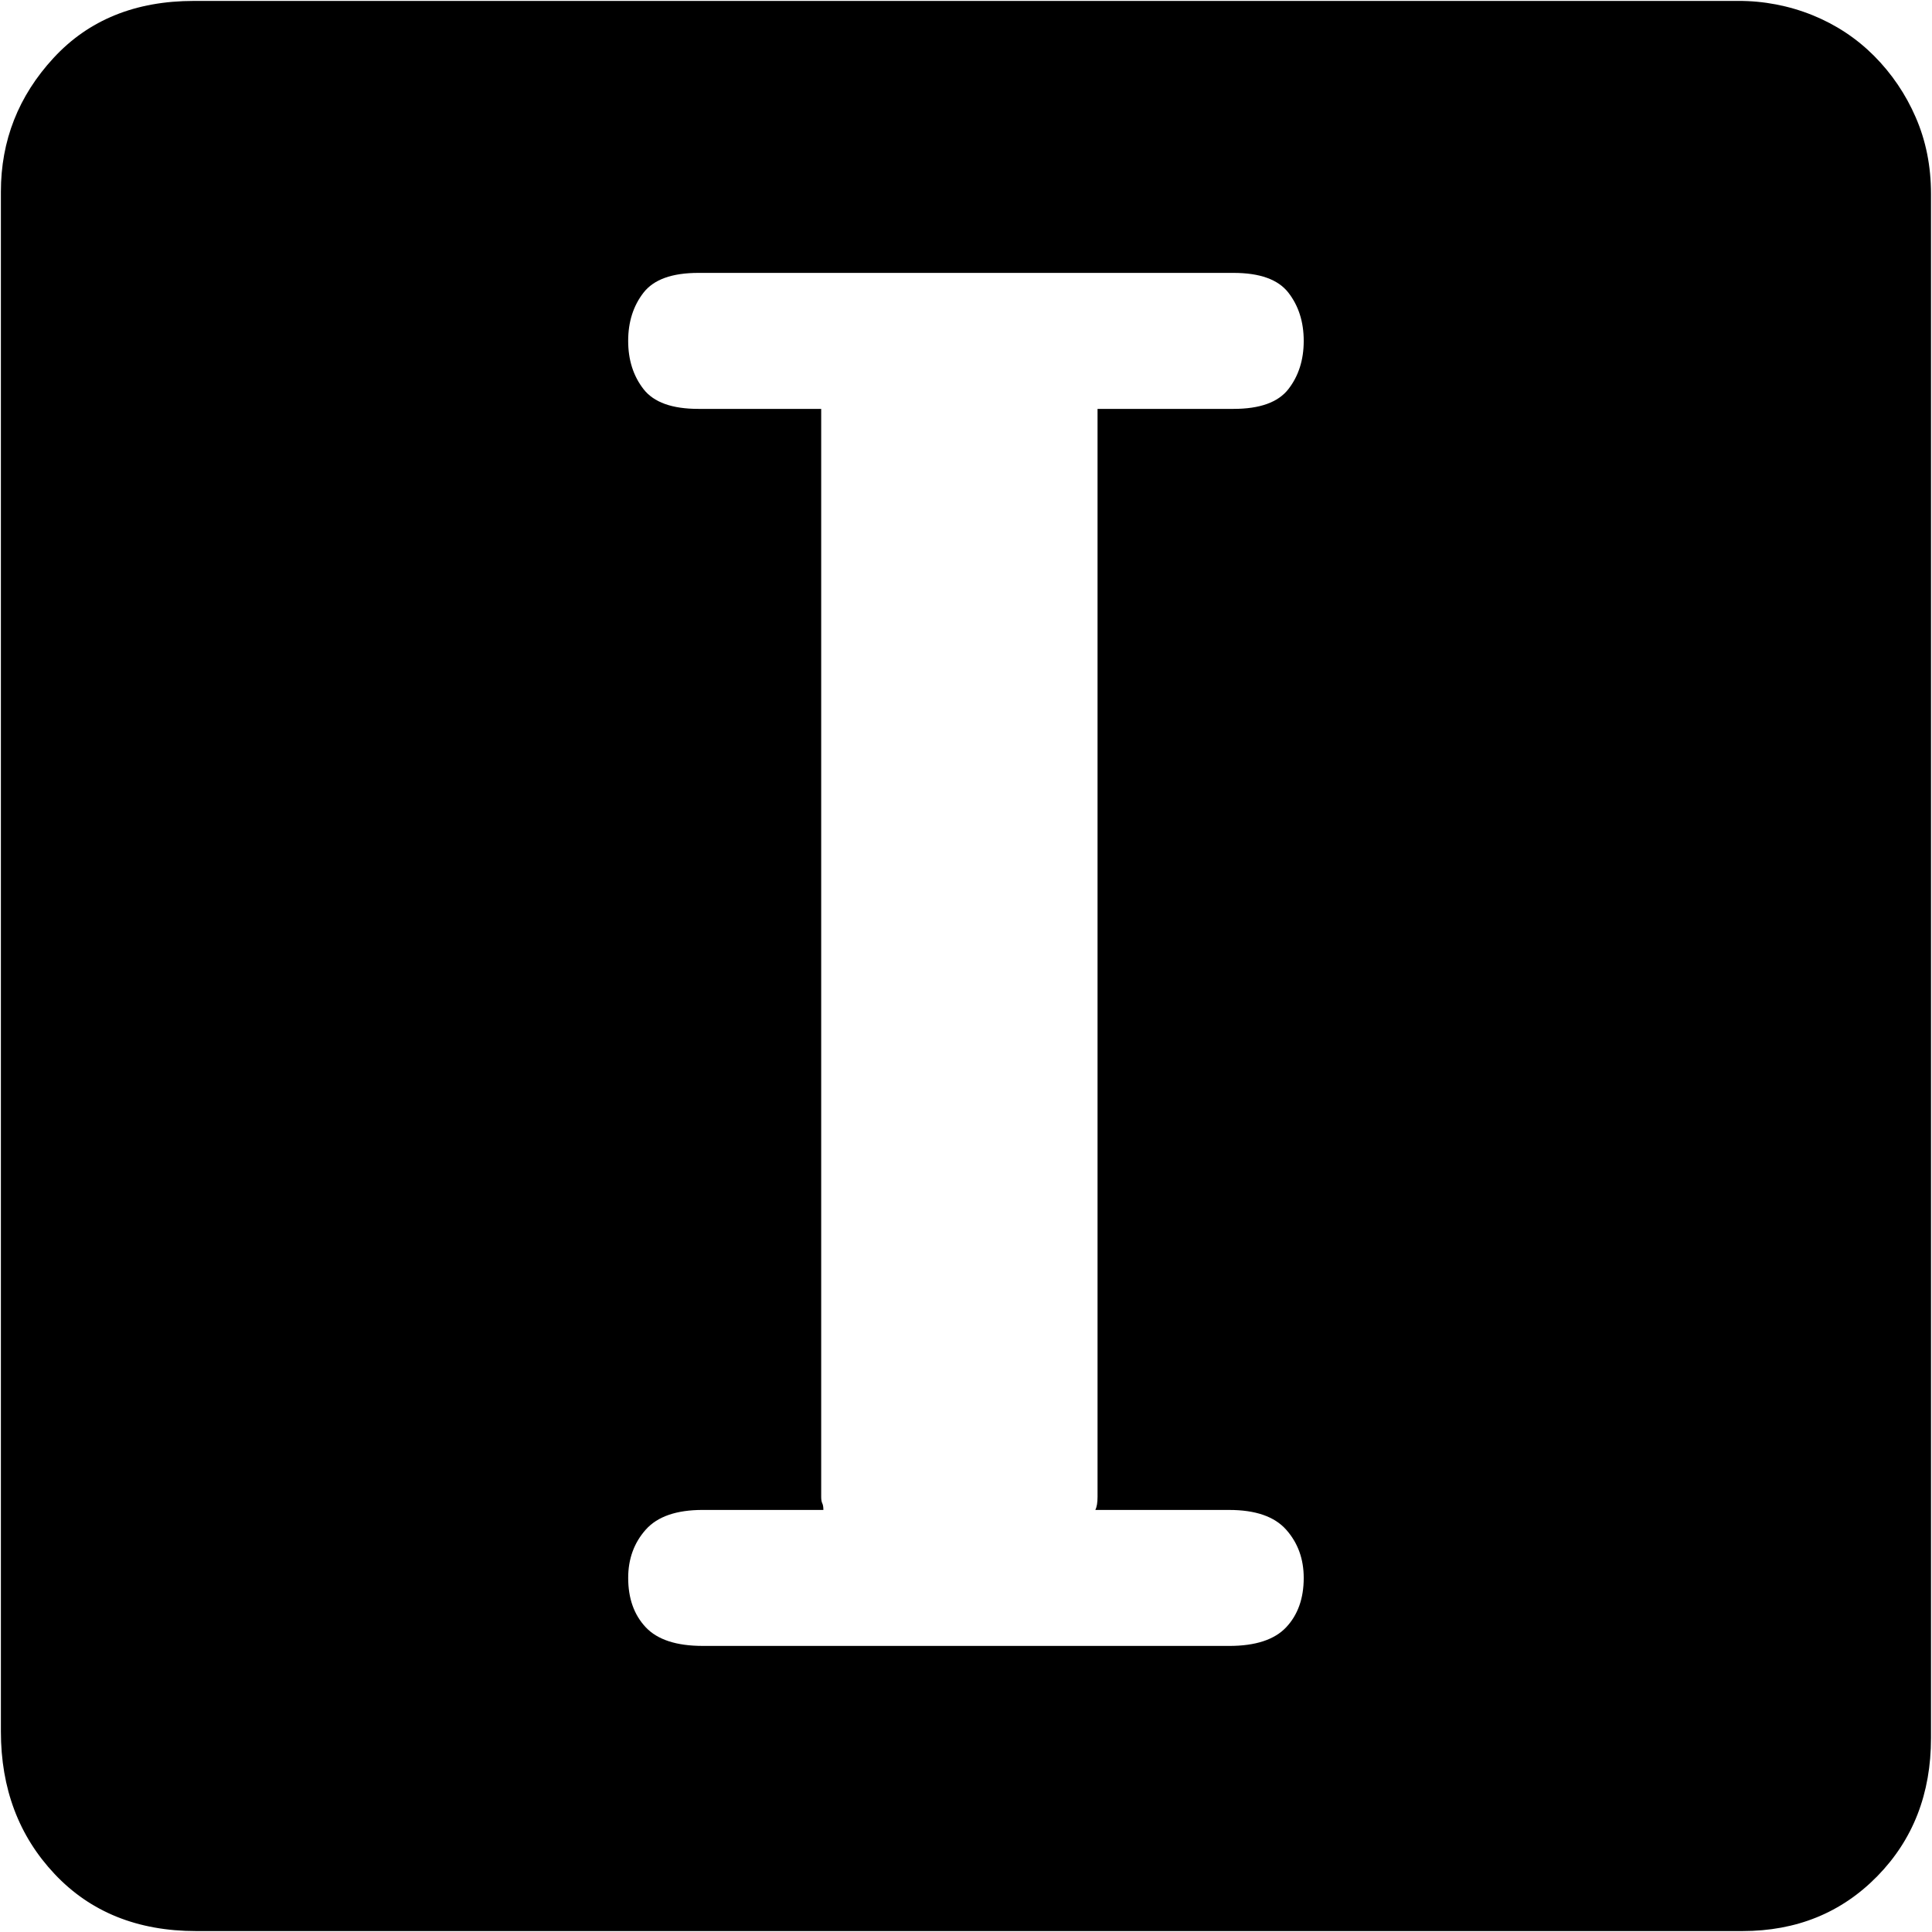
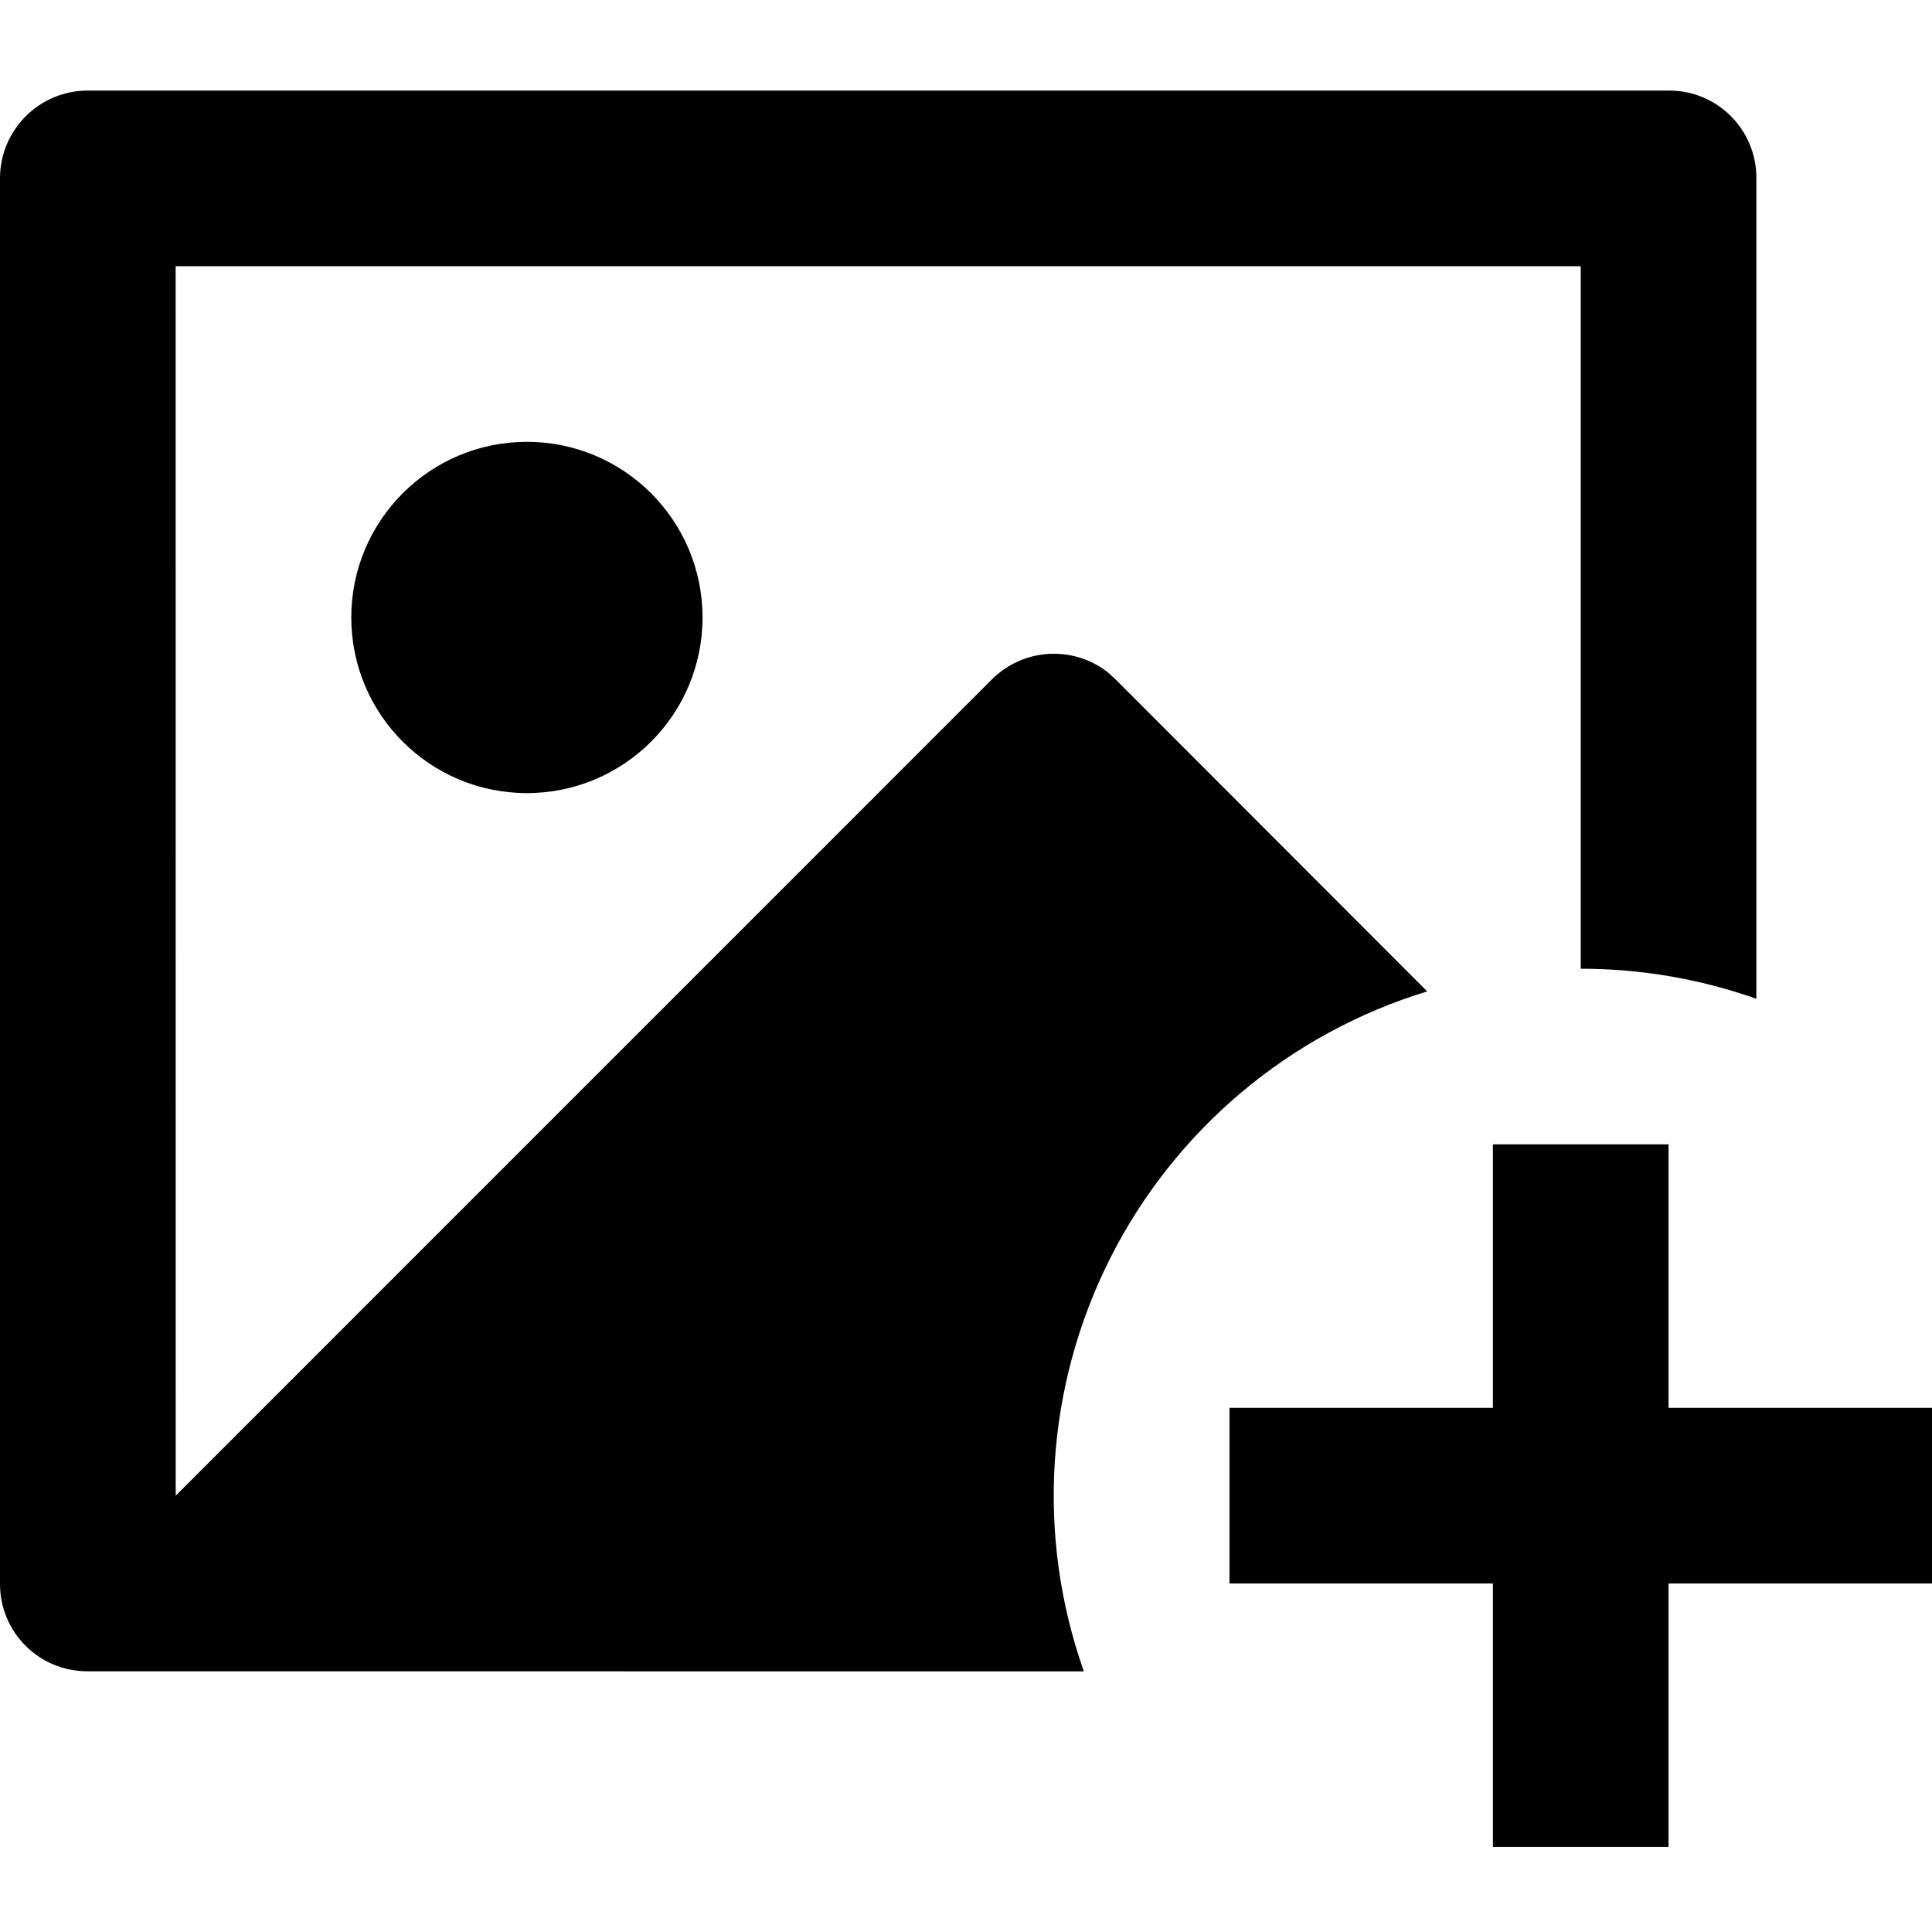
<svg xmlns="http://www.w3.org/2000/svg" viewBox="0 0 128 128">
-   <path d="M115.147.061c1.692-.009 3.37.312 4.94.946 1.55.63 2.907 1.526 4.069 2.688a13.148 13.148 0 012.761 4.069c.678 1.55 1.017 3.245 1.017 5.086v102.3c0 3.681-1.187 6.733-3.56 9.155-2.373 2.422-5.352 3.633-8.937 3.633H12.992c-3.875 0-7-1.26-9.373-3.779-2.373-2.518-3.56-5.667-3.56-9.445V12.704c0-3.39 1.163-6.345 3.488-8.863 2.325-2.521 5.425-3.78 9.3-3.78h102.3zM81.434 109.047c1.744 0 3.003-.412 3.778-1.235.775-.824 1.163-1.914 1.163-3.27 0-1.26-.388-2.325-1.163-3.197-.775-.872-2.034-1.307-3.778-1.307H72.57c.097-.194.145-.485.145-.872V27.09h9.01c1.743 0 2.954-.436 3.633-1.308.678-.872 1.017-1.938 1.017-3.197 0-1.26-.34-2.325-1.017-3.197-.679-.872-1.89-1.308-3.633-1.308H46.268c-1.743 0-2.954.436-3.632 1.308-.678.872-1.018 1.938-1.018 3.197 0 1.26.34 2.325 1.018 3.197.678.872 1.889 1.308 3.632 1.308h8.138v72.075c0 .193.024.339.073.436.048.096.072.242.072.436H46.56c-1.744 0-3.003.435-3.778 1.307-.775.872-1.163 1.938-1.163 3.197 0 1.356.388 2.446 1.163 3.27.775.823 2.034 1.235 3.778 1.235h34.875l-.001.001z" />
+   <path d="M110.545 75.818v17.455H128v11.636h-17.455v17.455H98.91v-17.455H81.455V93.273h17.454V75.818h11.636zM110.592 6a5.776 5.776 0 015.772 5.777v54.395a34.85 34.85 0 00-11.637-1.99V17.636h-93.09l.005 81.455 54.063-54.068a5.812 5.812 0 017.68-.49l.54.495 20.632 20.655a34.927 34.927 0 00-22.749 45.05l-66.036-.006A5.777 5.777 0 010 104.95V11.777A5.818 5.818 0 015.772 6h104.82zM34.909 29.273c6.427 0 11.636 5.21 11.636 11.636 0 6.427-5.21 11.636-11.636 11.636-6.426 0-11.636-5.21-11.636-11.636 0-6.426 5.21-11.636 11.636-11.636z" />
</svg>
